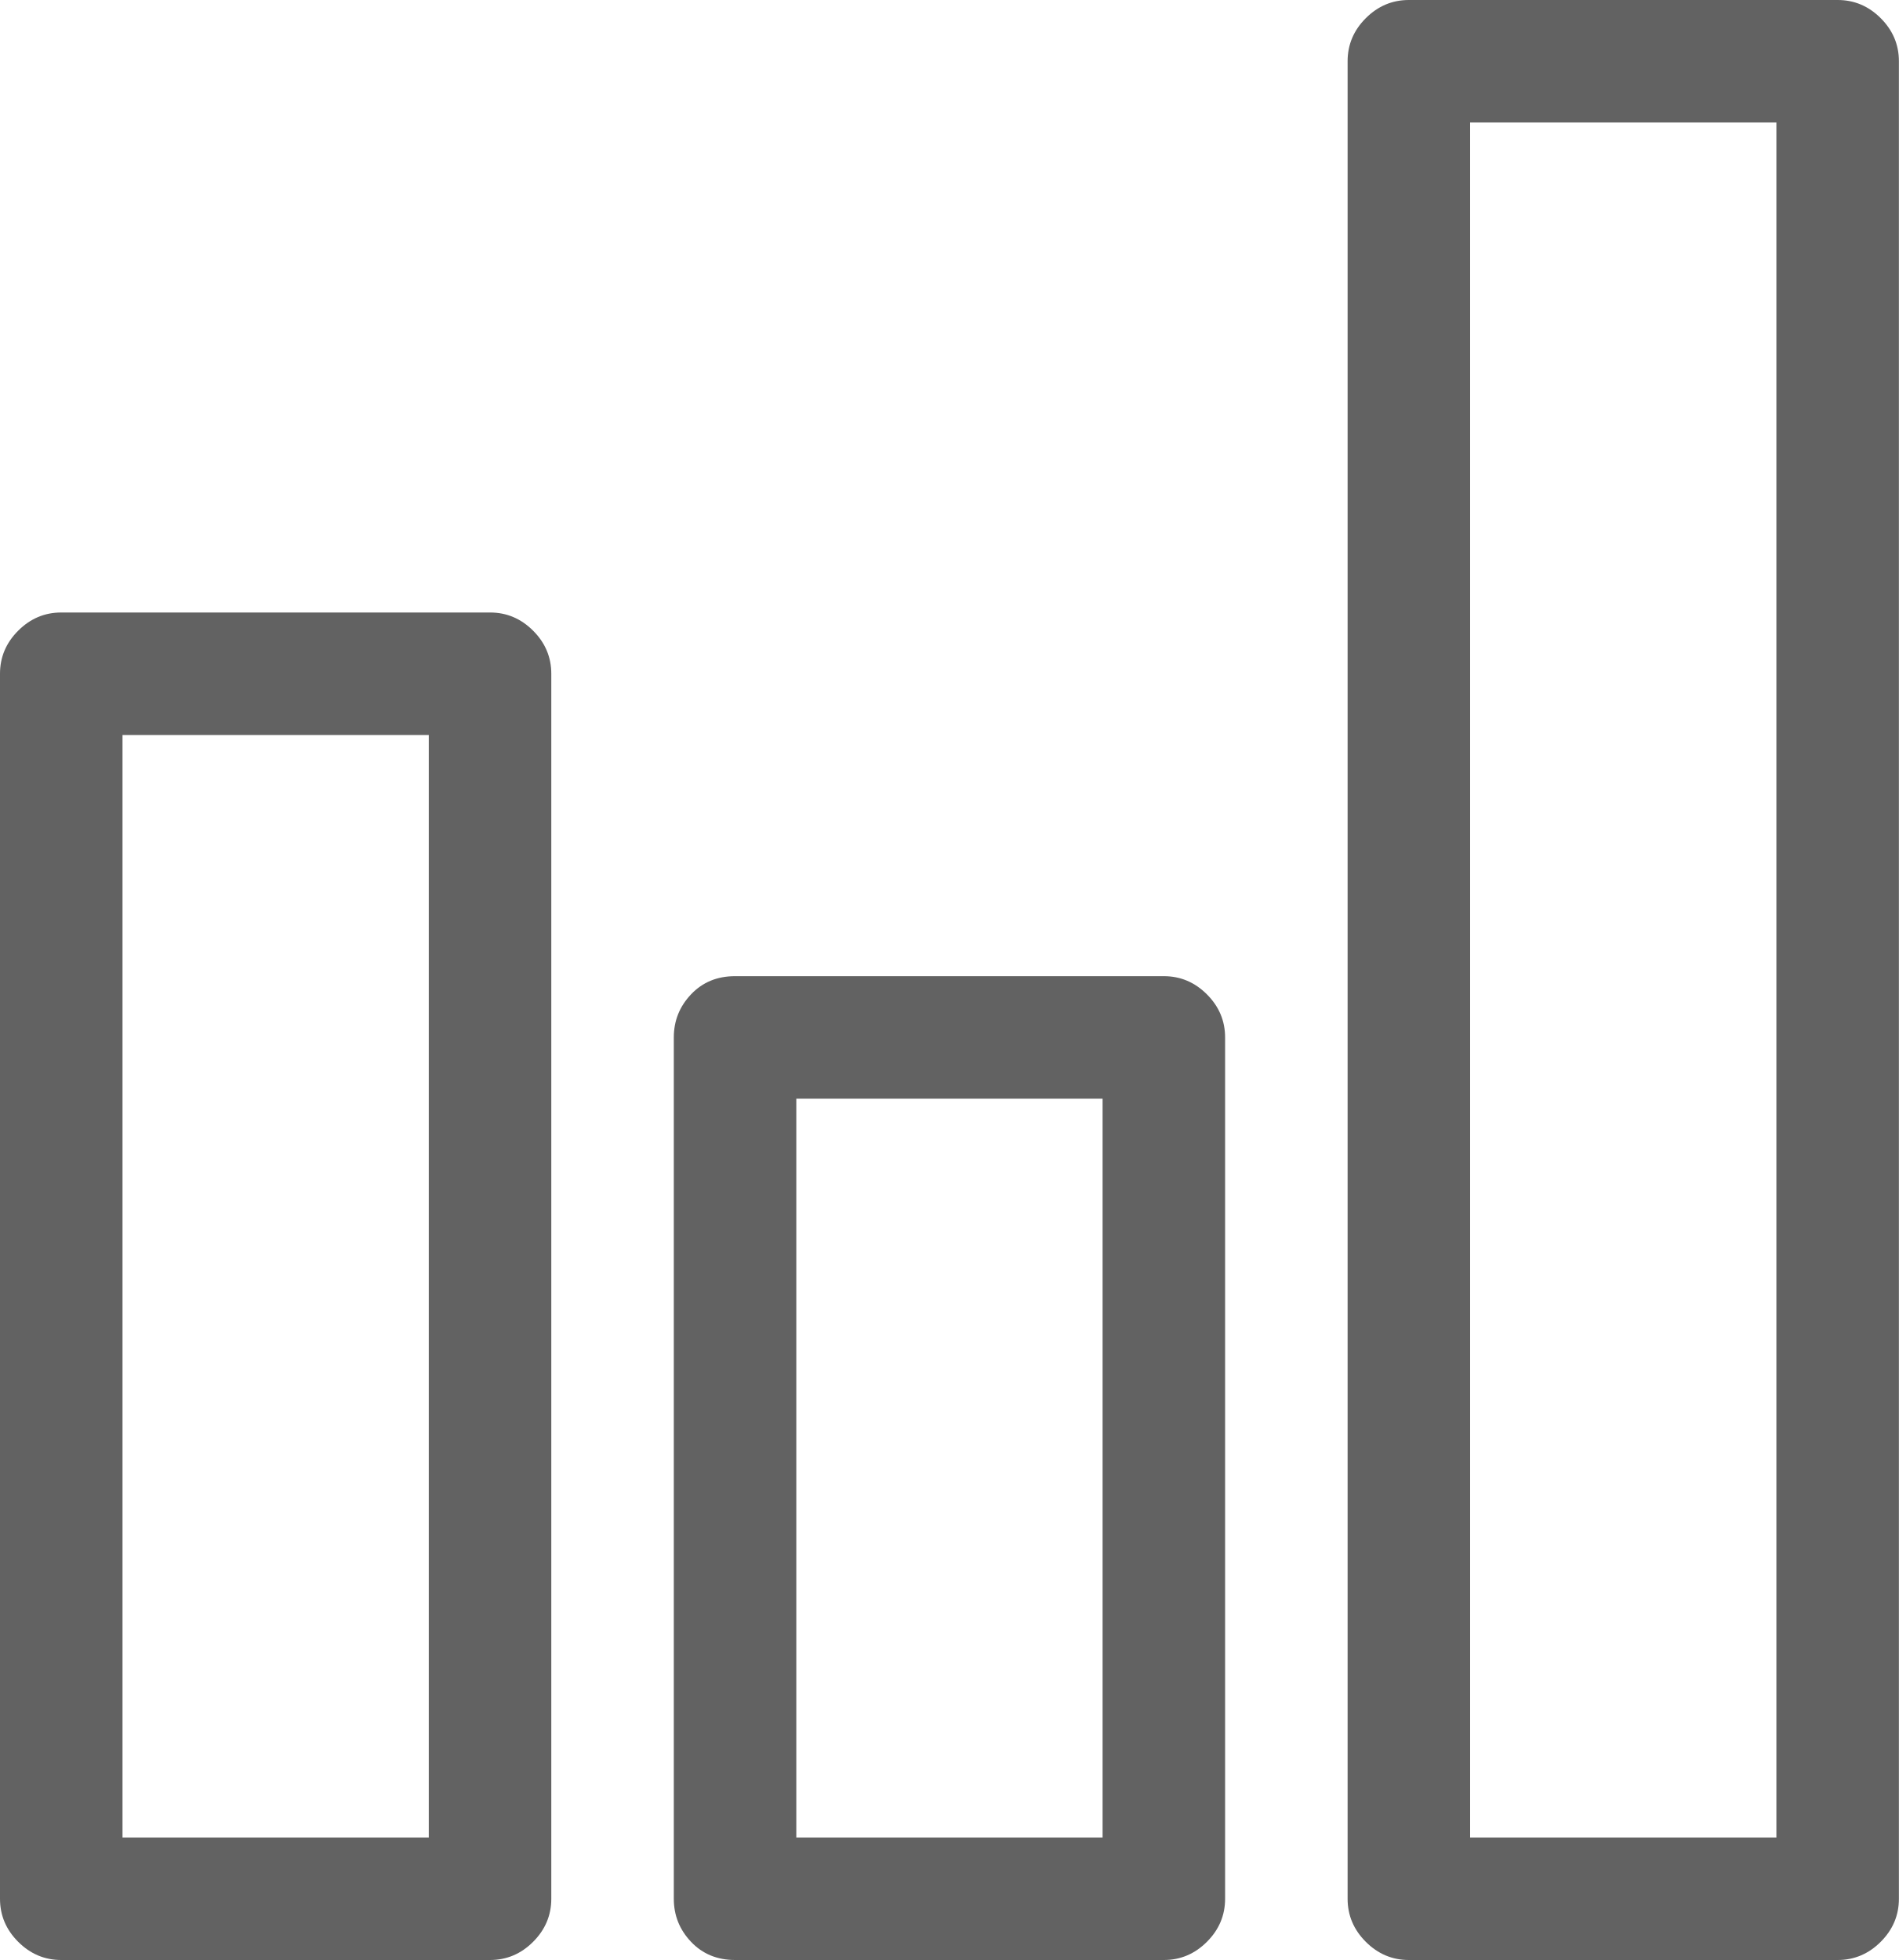
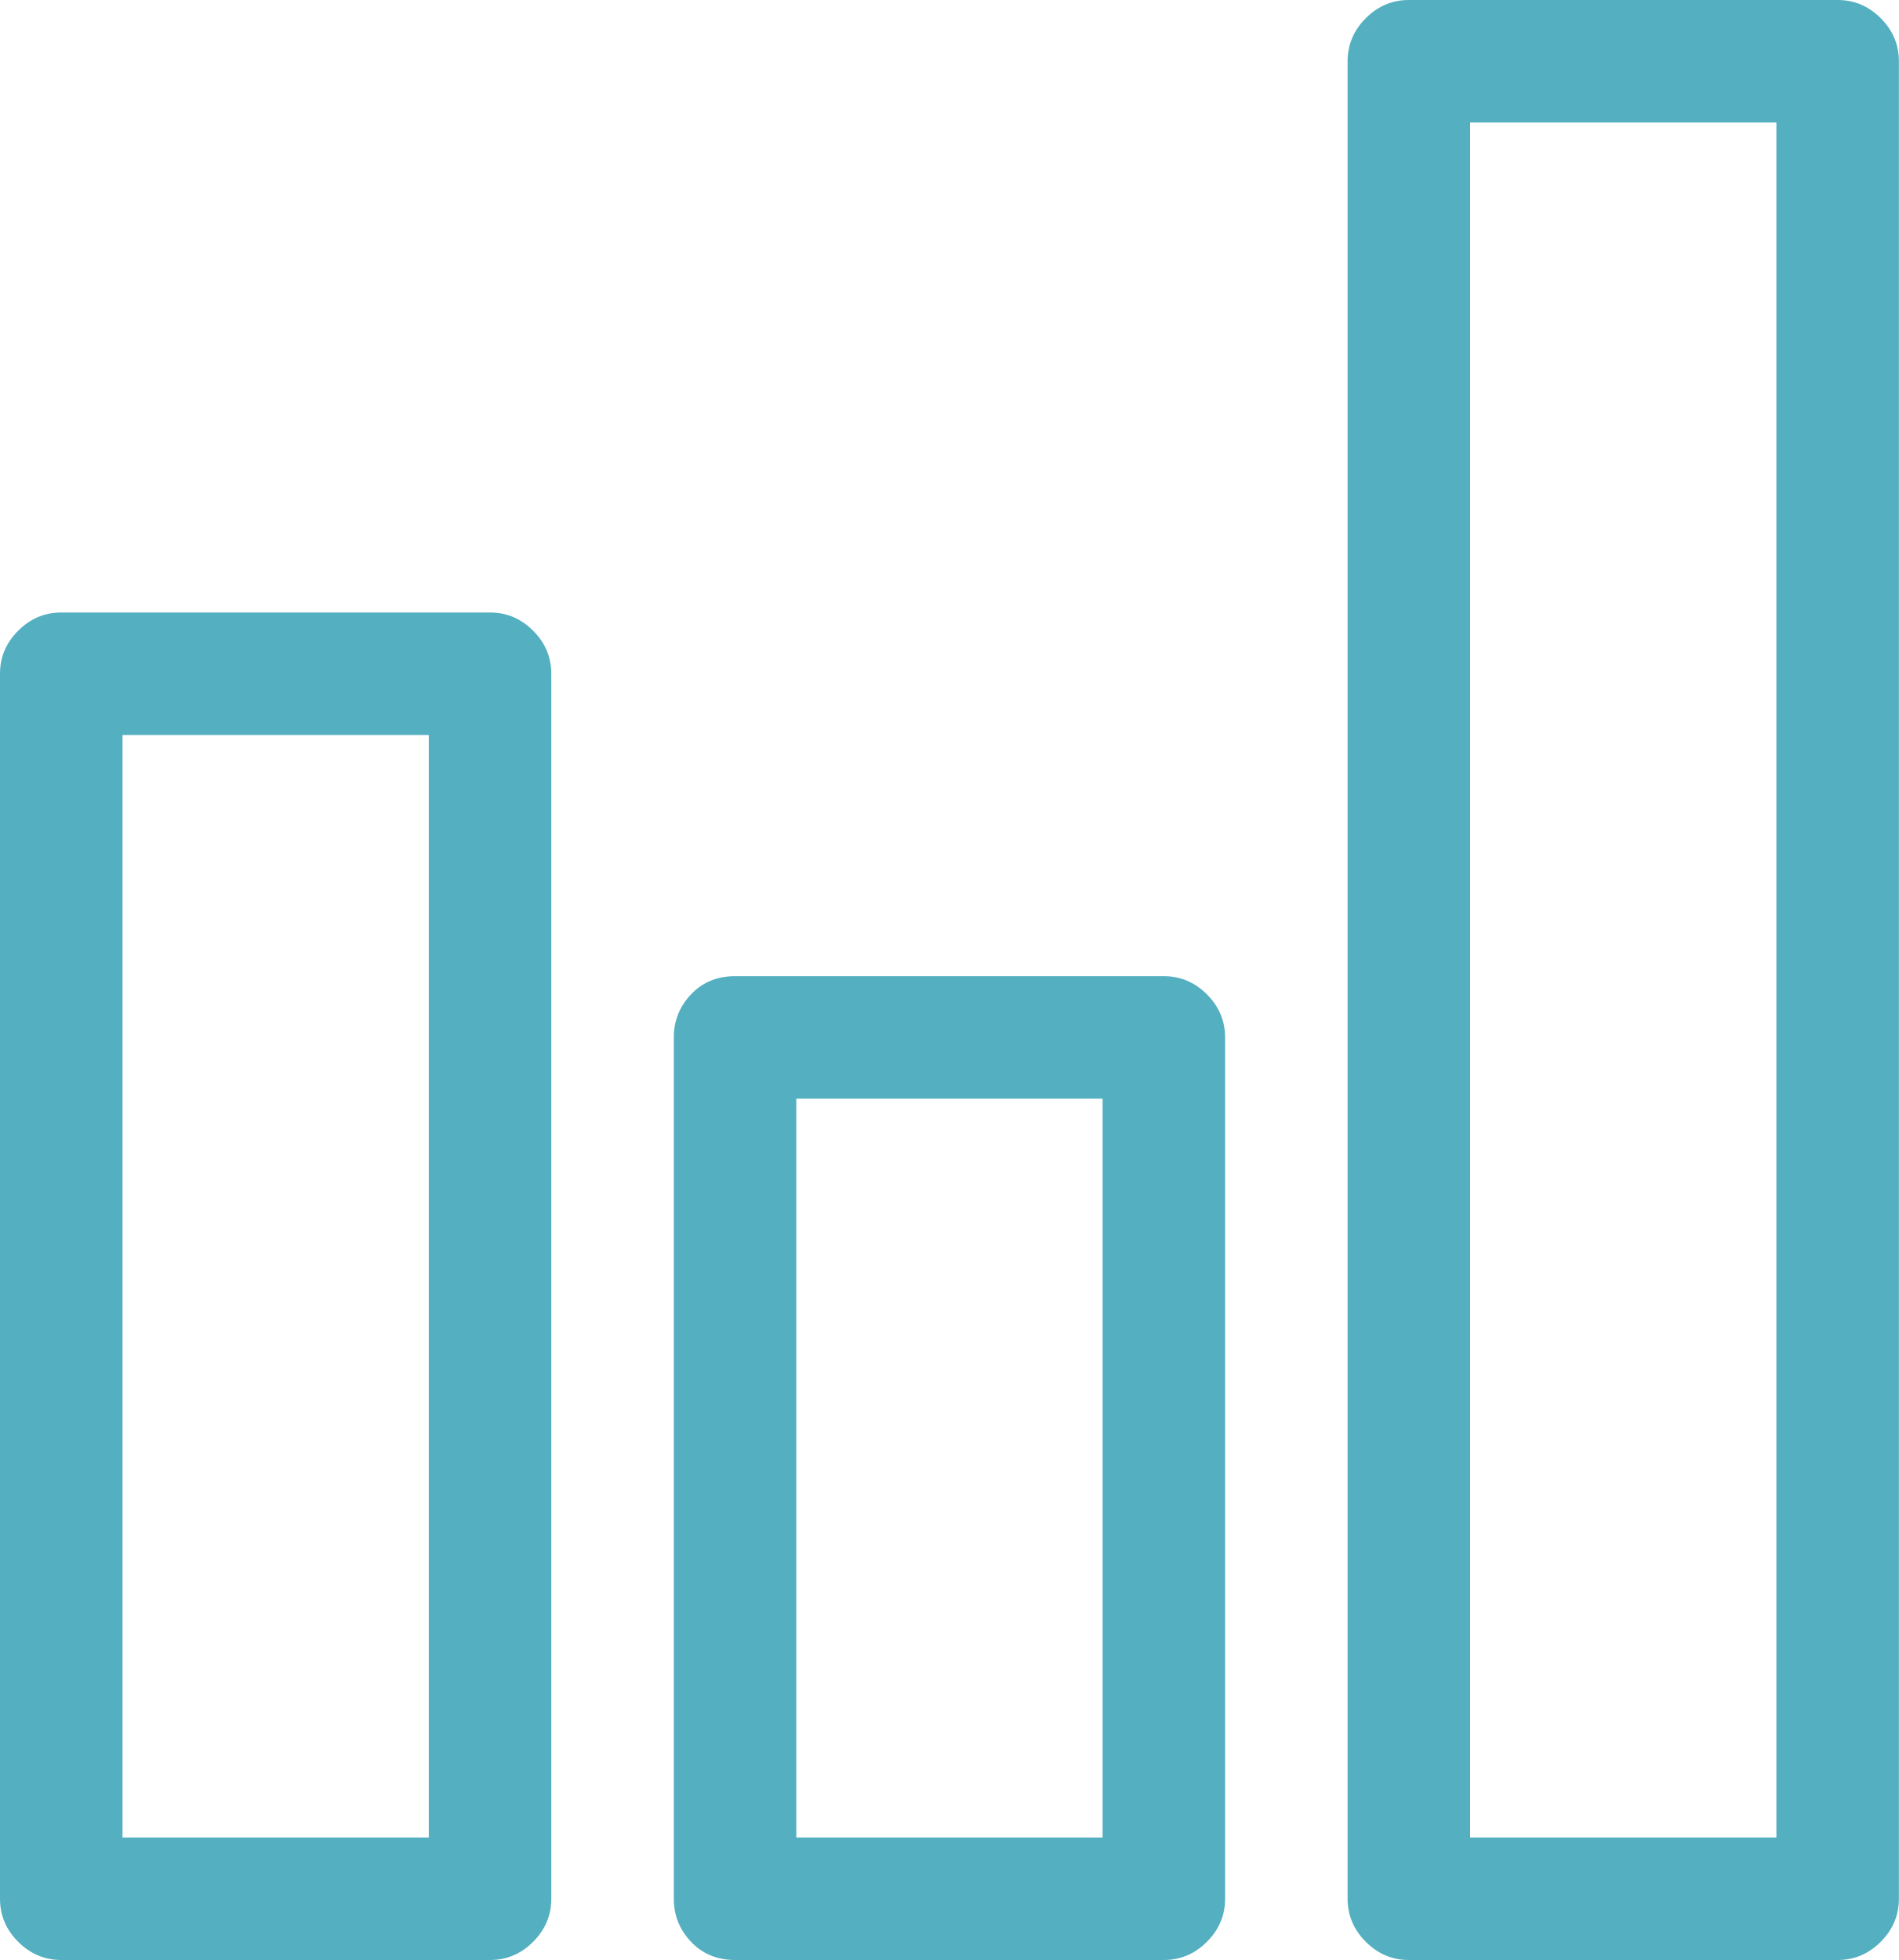
<svg xmlns="http://www.w3.org/2000/svg" width="992" height="1024" style="-ms-transform:rotate(360deg);-webkit-transform:rotate(360deg)" transform="rotate(360)">
-   <path d="M256 320H32q-13 0-22.5 9.5T0 352v640q0 13 9.5 22.5T32 1024h224q13 0 22.5-9.5T288 992V352q0-13-9.5-22.5T256 320zm-32 640H64V384h160v576zm384-450H384q-14 0-23 9.5t-9 22.5v450q0 13 9 22.5t23 9.5h224q13 0 22.5-9.5T640 992V542q0-13-9.5-22.5T608 510zm-32 450H416V574h160v386zM960 0H736q-13 0-22.5 9.5T704 32v960q0 13 9.5 22.5t22.5 9.5h224q13 0 22.5-9.5T992 992V32q0-13-9.5-22.5T960 0zm-32 960H768V64h160v896z" fill="#626262" />
+   <path d="M256 320H32q-13 0-22.5 9.5T0 352v640q0 13 9.5 22.5T32 1024h224q13 0 22.5-9.5T288 992V352q0-13-9.5-22.5T256 320zm-32 640H64V384h160v576zm384-450H384q-14 0-23 9.5t-9 22.5v450q0 13 9 22.5t23 9.5h224q13 0 22.5-9.5T640 992V542q0-13-9.5-22.5T608 510zm-32 450H416V574h160v386zM960 0H736q-13 0-22.5 9.5T704 32v960q0 13 9.5 22.5t22.5 9.5h224q13 0 22.5-9.5T992 992V32q0-13-9.5-22.5T960 0zm-32 960H768V64h160v896z" fill="#54b0c1" />
  <path fill="rgba(0, 0, 0, 0)" d="M0 0h992v1024H0z" />
</svg>
